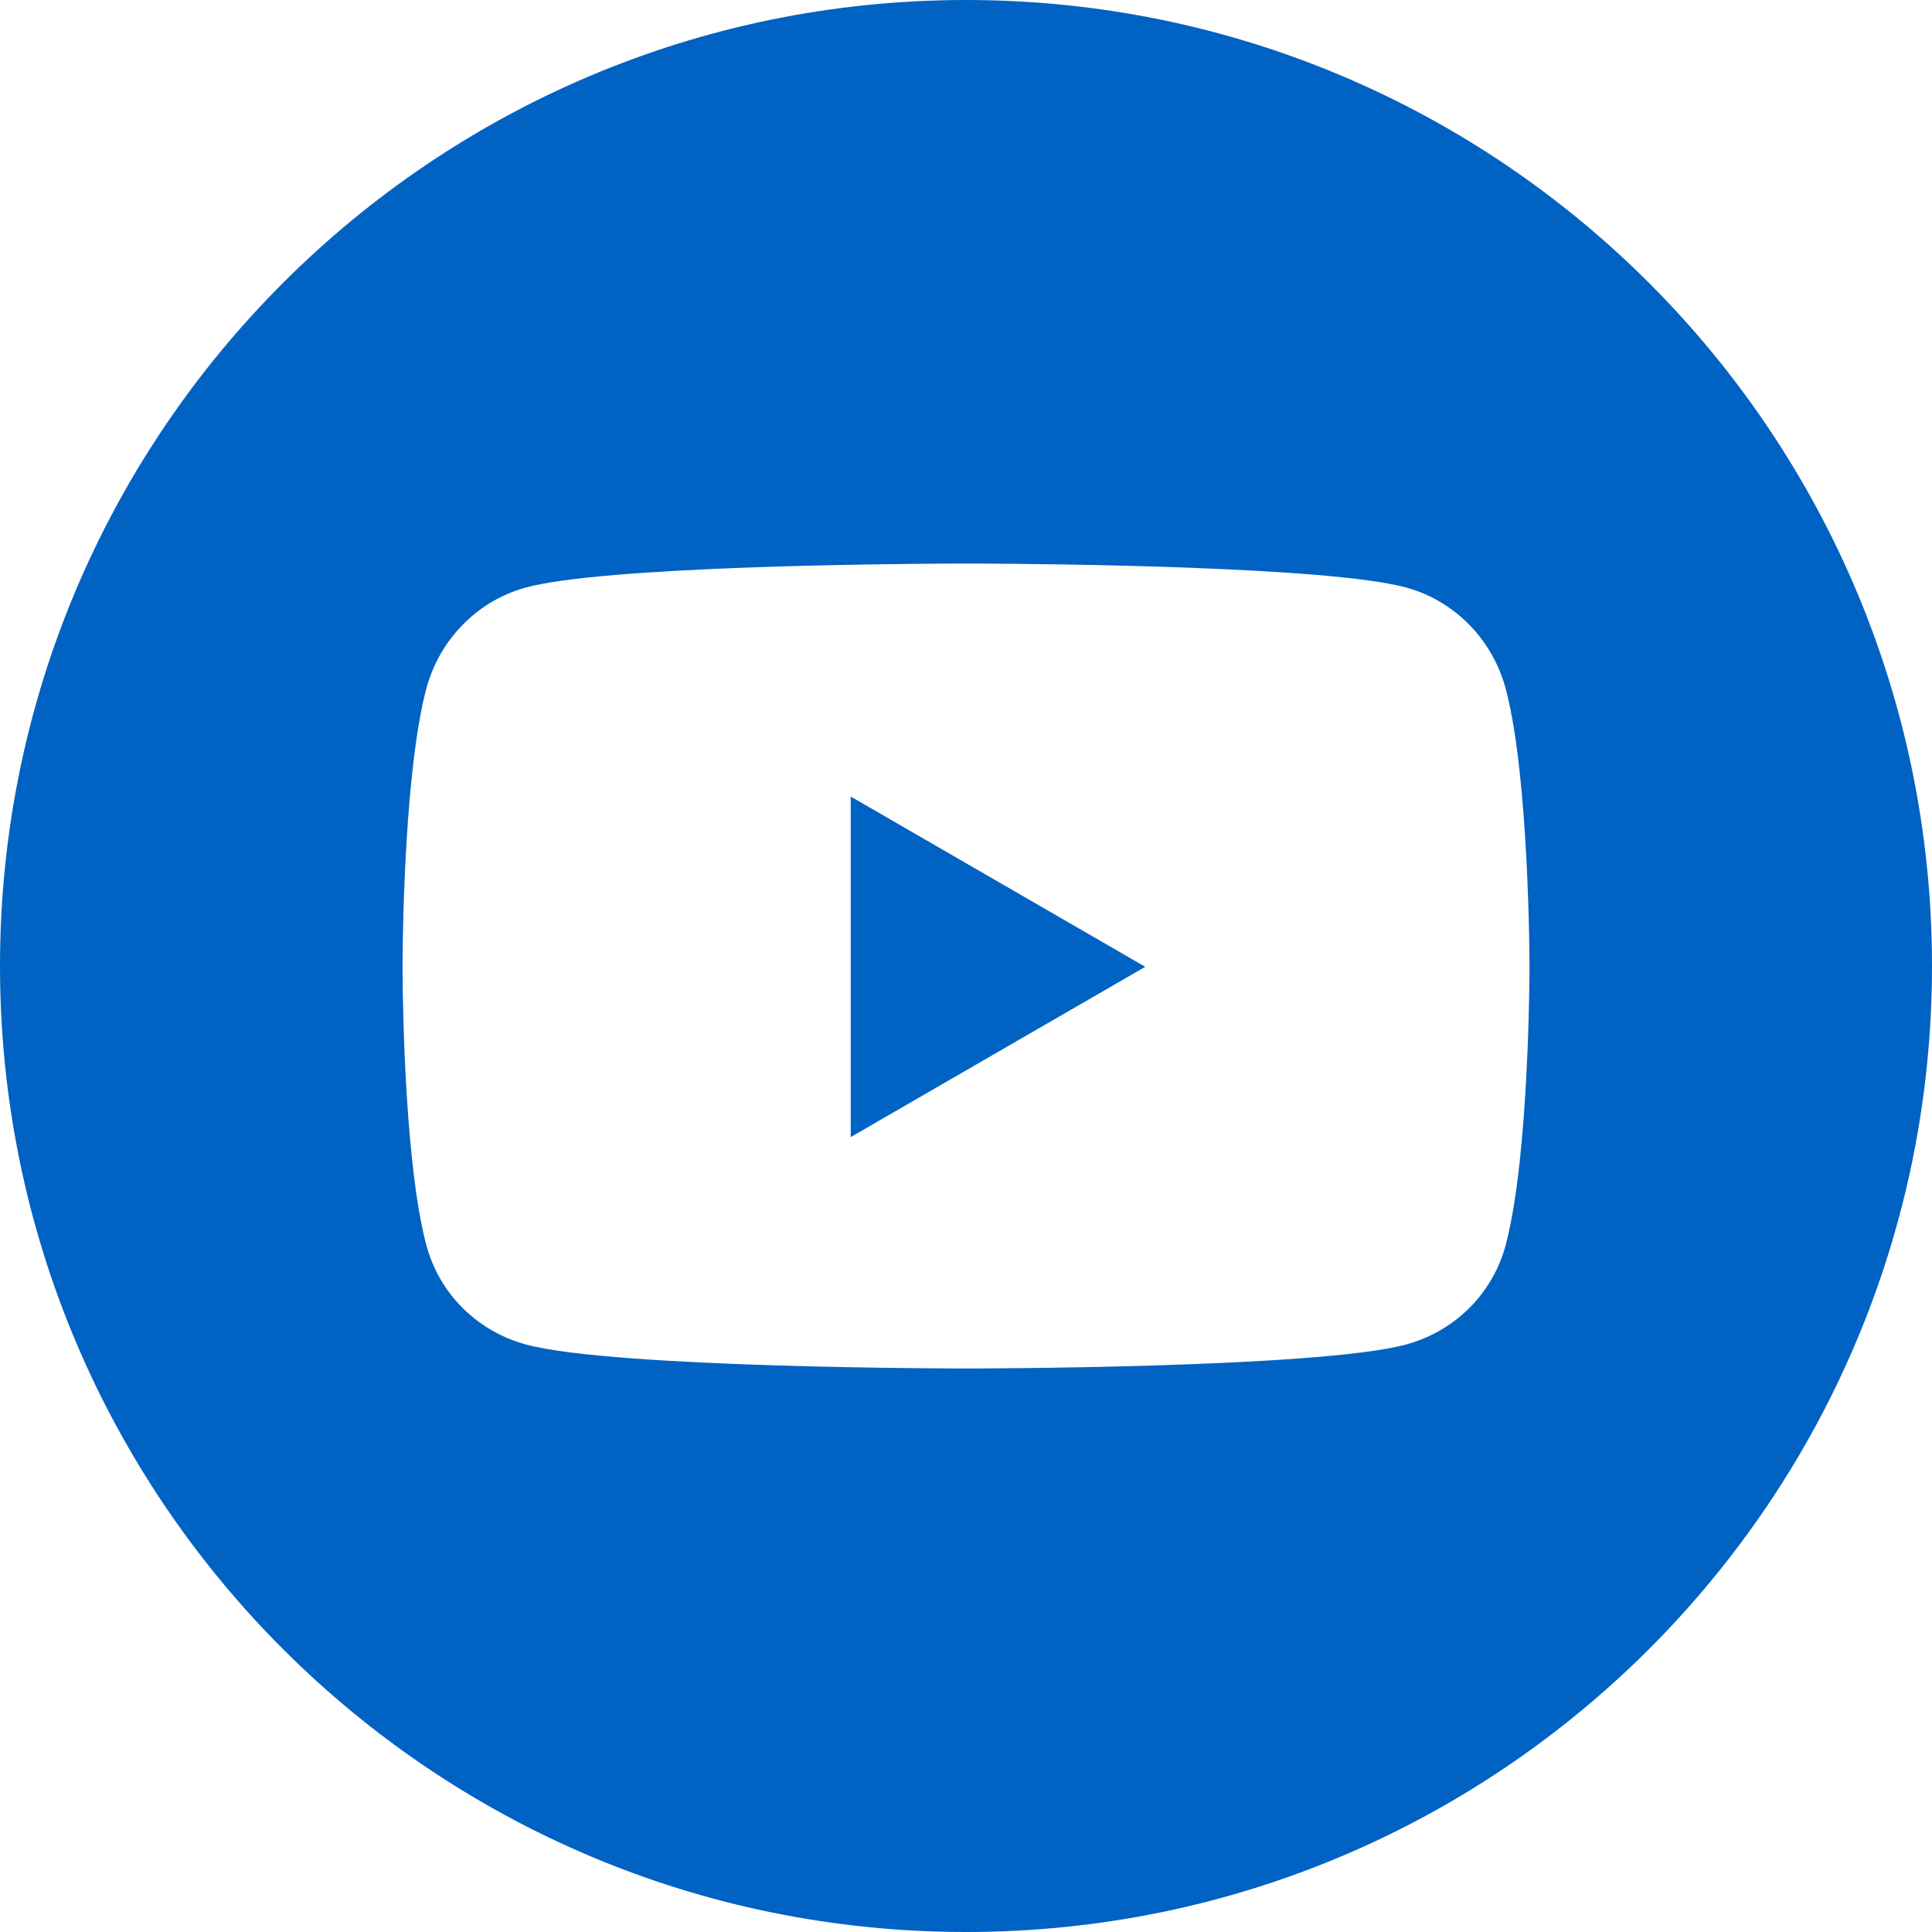
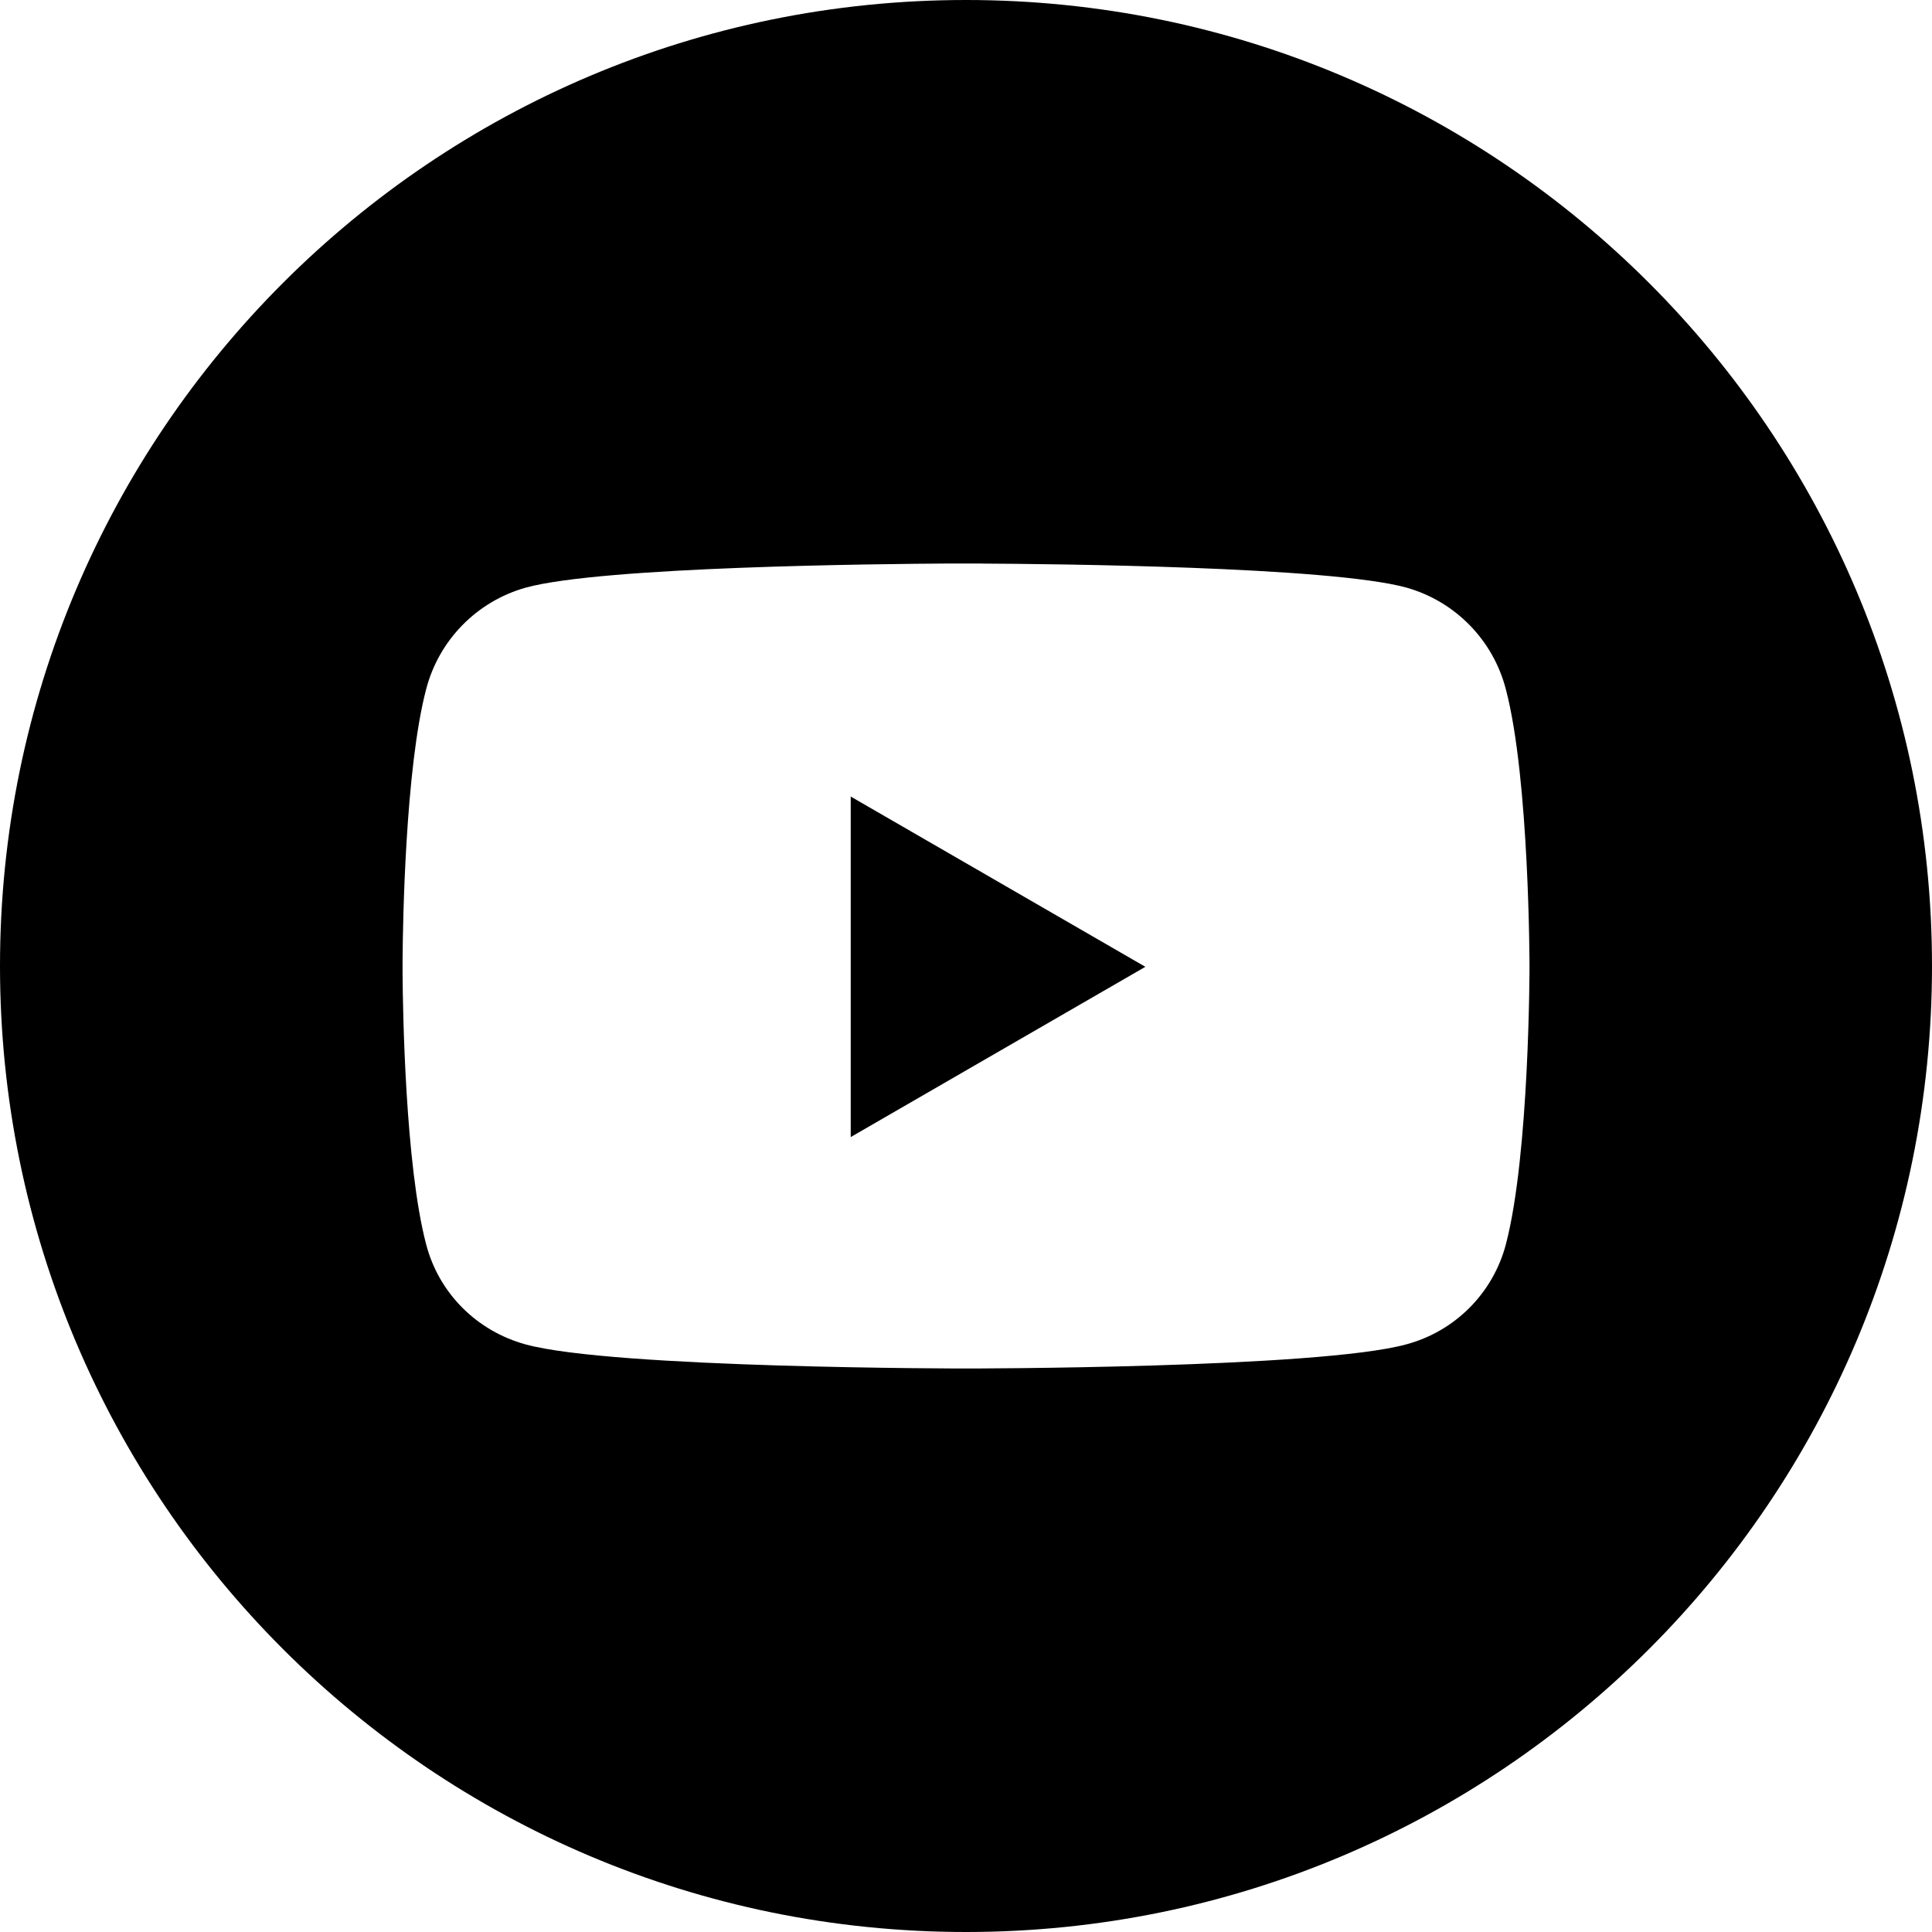
- <svg xmlns="http://www.w3.org/2000/svg" width="24px" height="24px" viewBox="0 0 24 24" version="1.1">
-   <g id="Iconography" stroke="none" stroke-width="1" fill="none" fill-rule="evenodd">
-     <g transform="translate(-756, -501)" fill="#0062C3" id="Group">
-       <g transform="translate(756, 501)" id="Combined-Shape">
-         <path d="M12,0 C18.627,0 24,5.373 24,12 C24,18.627 18.627,24 12,24 C5.373,24 0,18.627 0,12 C0,5.373 5.373,0 12,0 Z M12.19,7.001 L11.81,7.001 C10.957,7.005 7.486,7.037 6.53,7.299 C5.928,7.464 5.454,7.949 5.293,8.565 C5.035,9.547 5.004,11.469 5.001,11.916 L5.001,12.105 C5.004,12.552 5.035,14.473 5.293,15.456 C5.454,16.071 5.928,16.536 6.53,16.701 C7.622,17 12,17 12,17 C12,17 16.378,17 17.47,16.701 C18.072,16.536 18.546,16.071 18.707,15.456 C19,14.339 19,12.01 19,12.01 C19,12.01 19,9.681 18.707,8.565 C18.546,7.949 18.072,7.464 17.47,7.299 C16.514,7.037 13.043,7.005 12.19,7.001 Z M10.568,9.895 L14.227,12.01 L10.568,14.125 L10.568,9.895 Z" />
-       </g>
-     </g>
-   </g>
+ <svg xmlns="http://www.w3.org/2000/svg" width="24" height="24">
+   <path d="M12 0c6.627 0 12 5.373 12 12s-5.373 12-12 12S0 18.627 0 12 5.373 0 12 0zm.19 7h-.38c-.853.005-4.324.037-5.28.3a1.774 1.774 0 00-1.237 1.265c-.258.982-.289 2.904-.292 3.35v.19c.003.447.034 2.368.292 3.35.16.616.635 1.081 1.237 1.246C7.622 17 12 17 12 17s4.378 0 5.47-.3a1.747 1.747 0 001.237-1.244C19 14.339 19 12.01 19 12.01s0-2.329-.293-3.445a1.774 1.774 0 00-1.237-1.266c-.956-.262-4.427-.294-5.28-.298zm-1.622 2.895l3.66 2.115-3.66 2.115v-4.23z" />
</svg>
